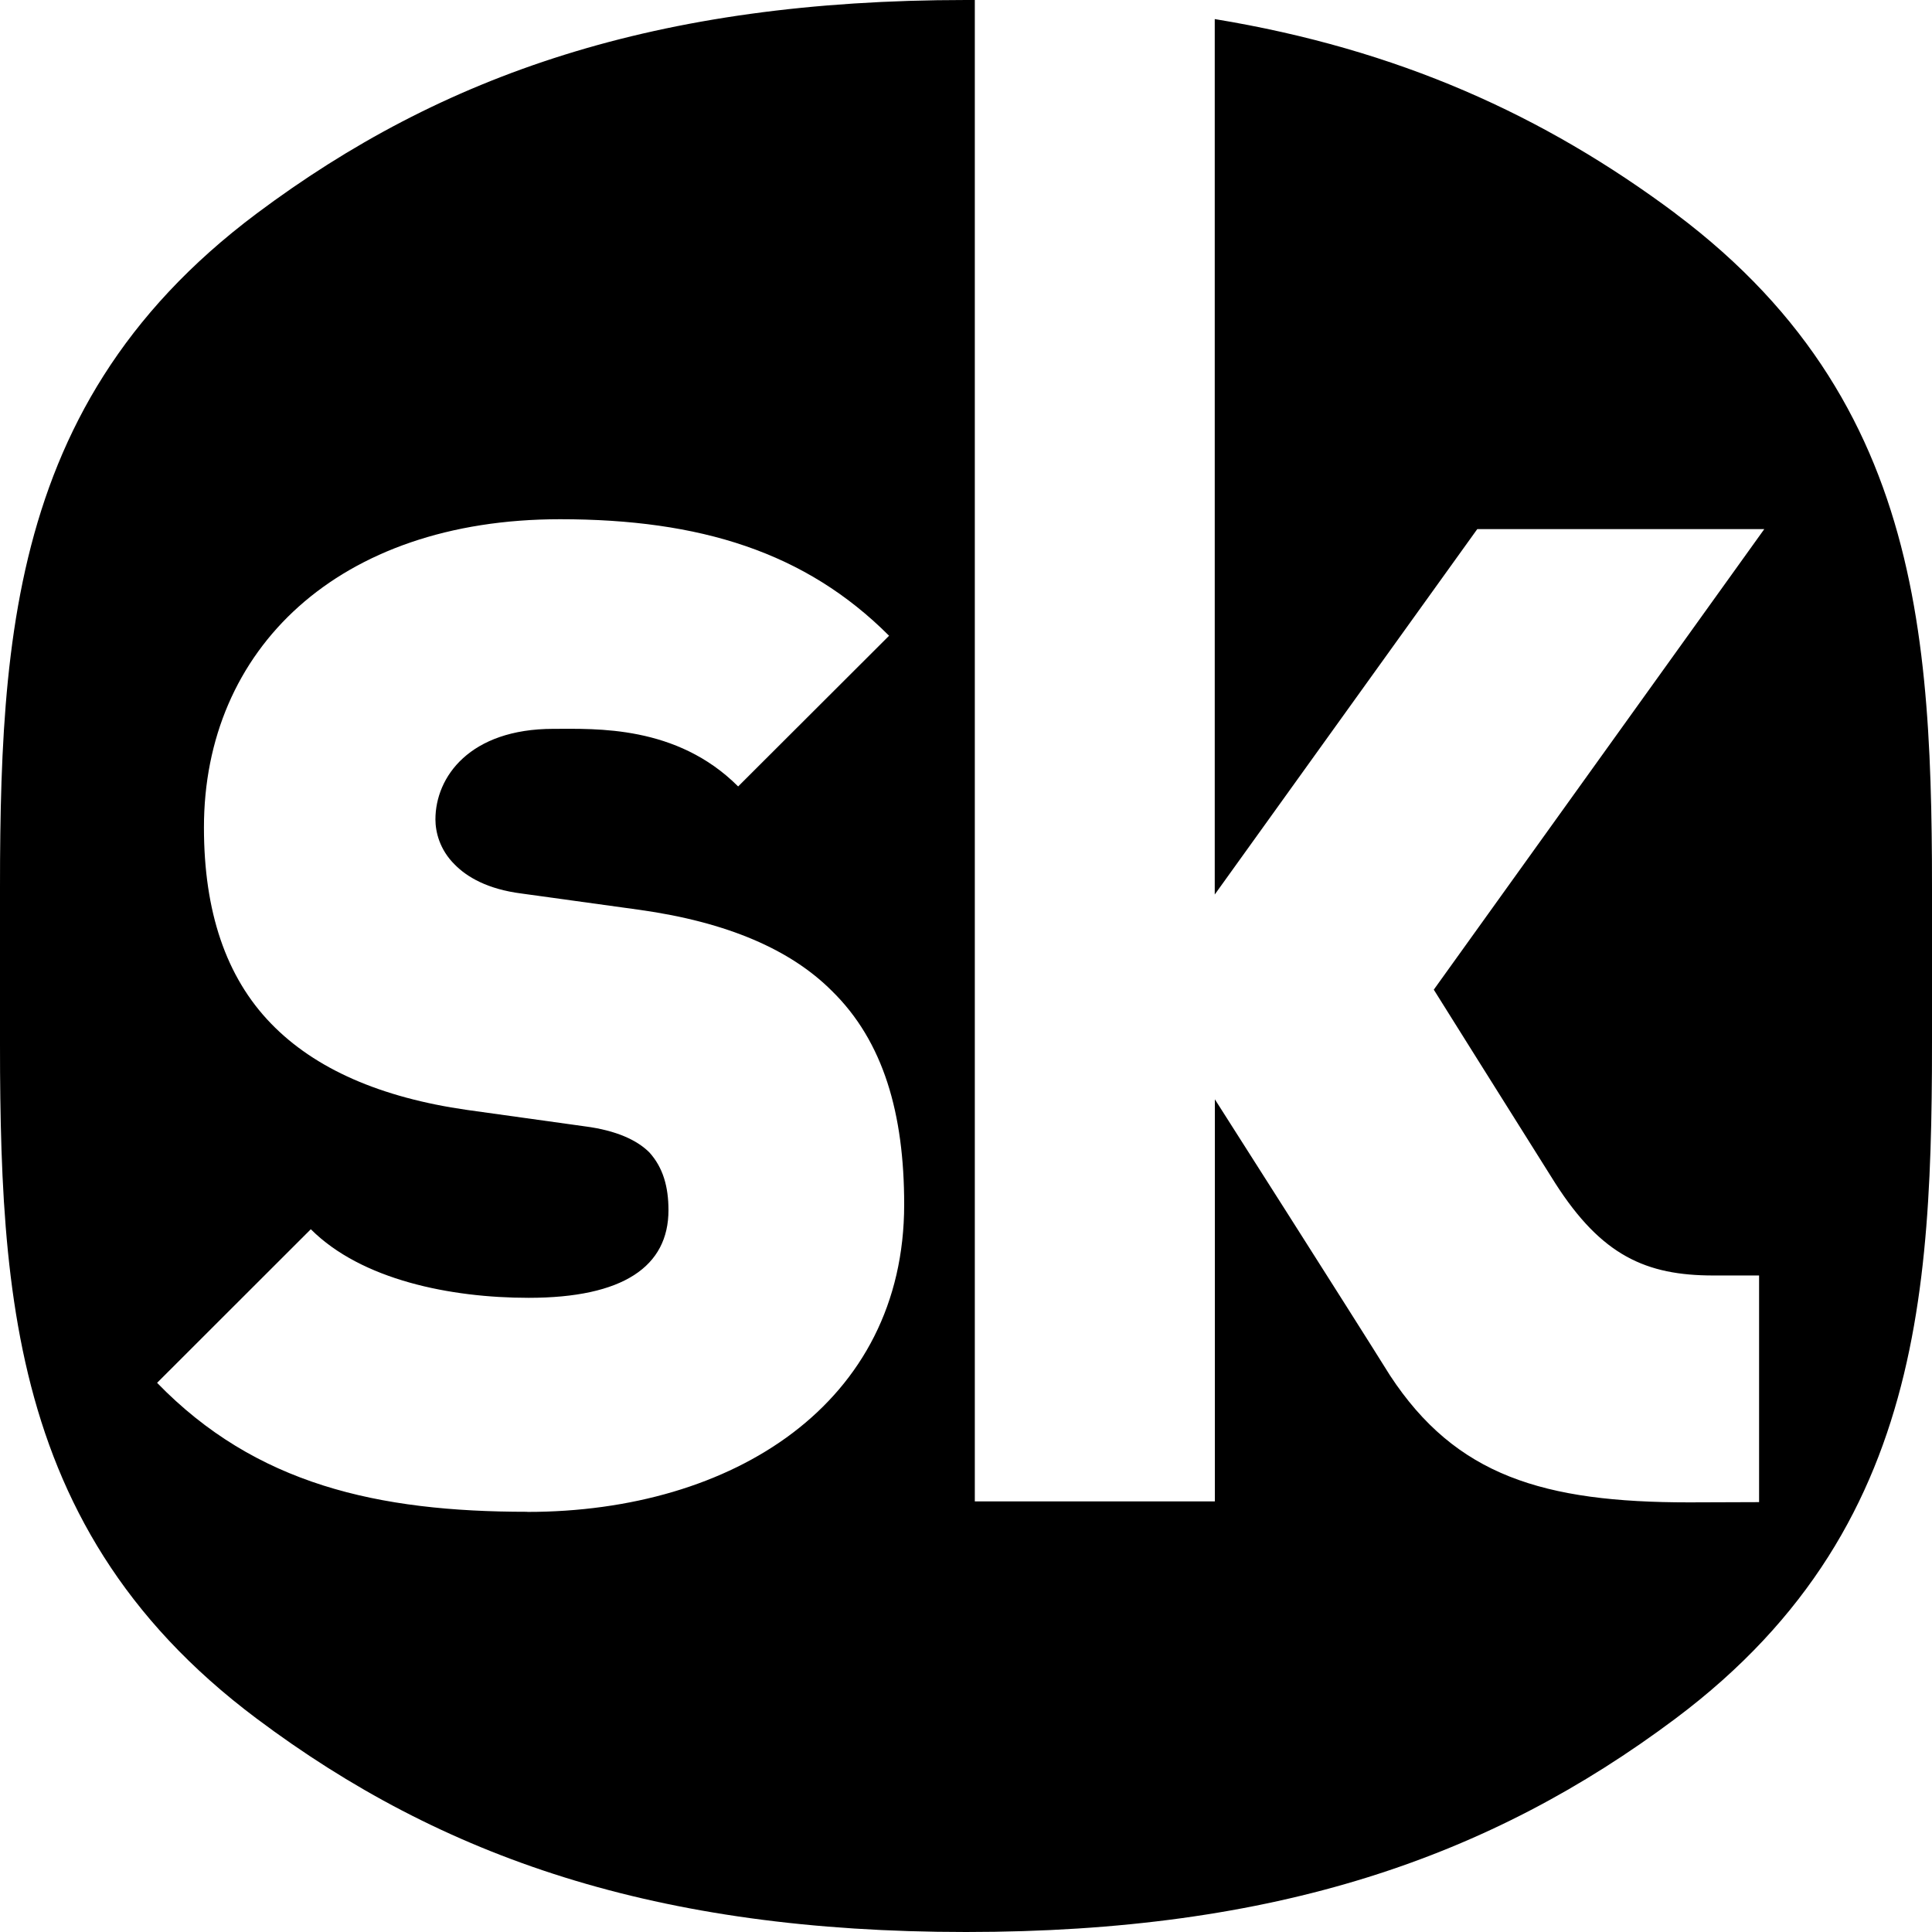
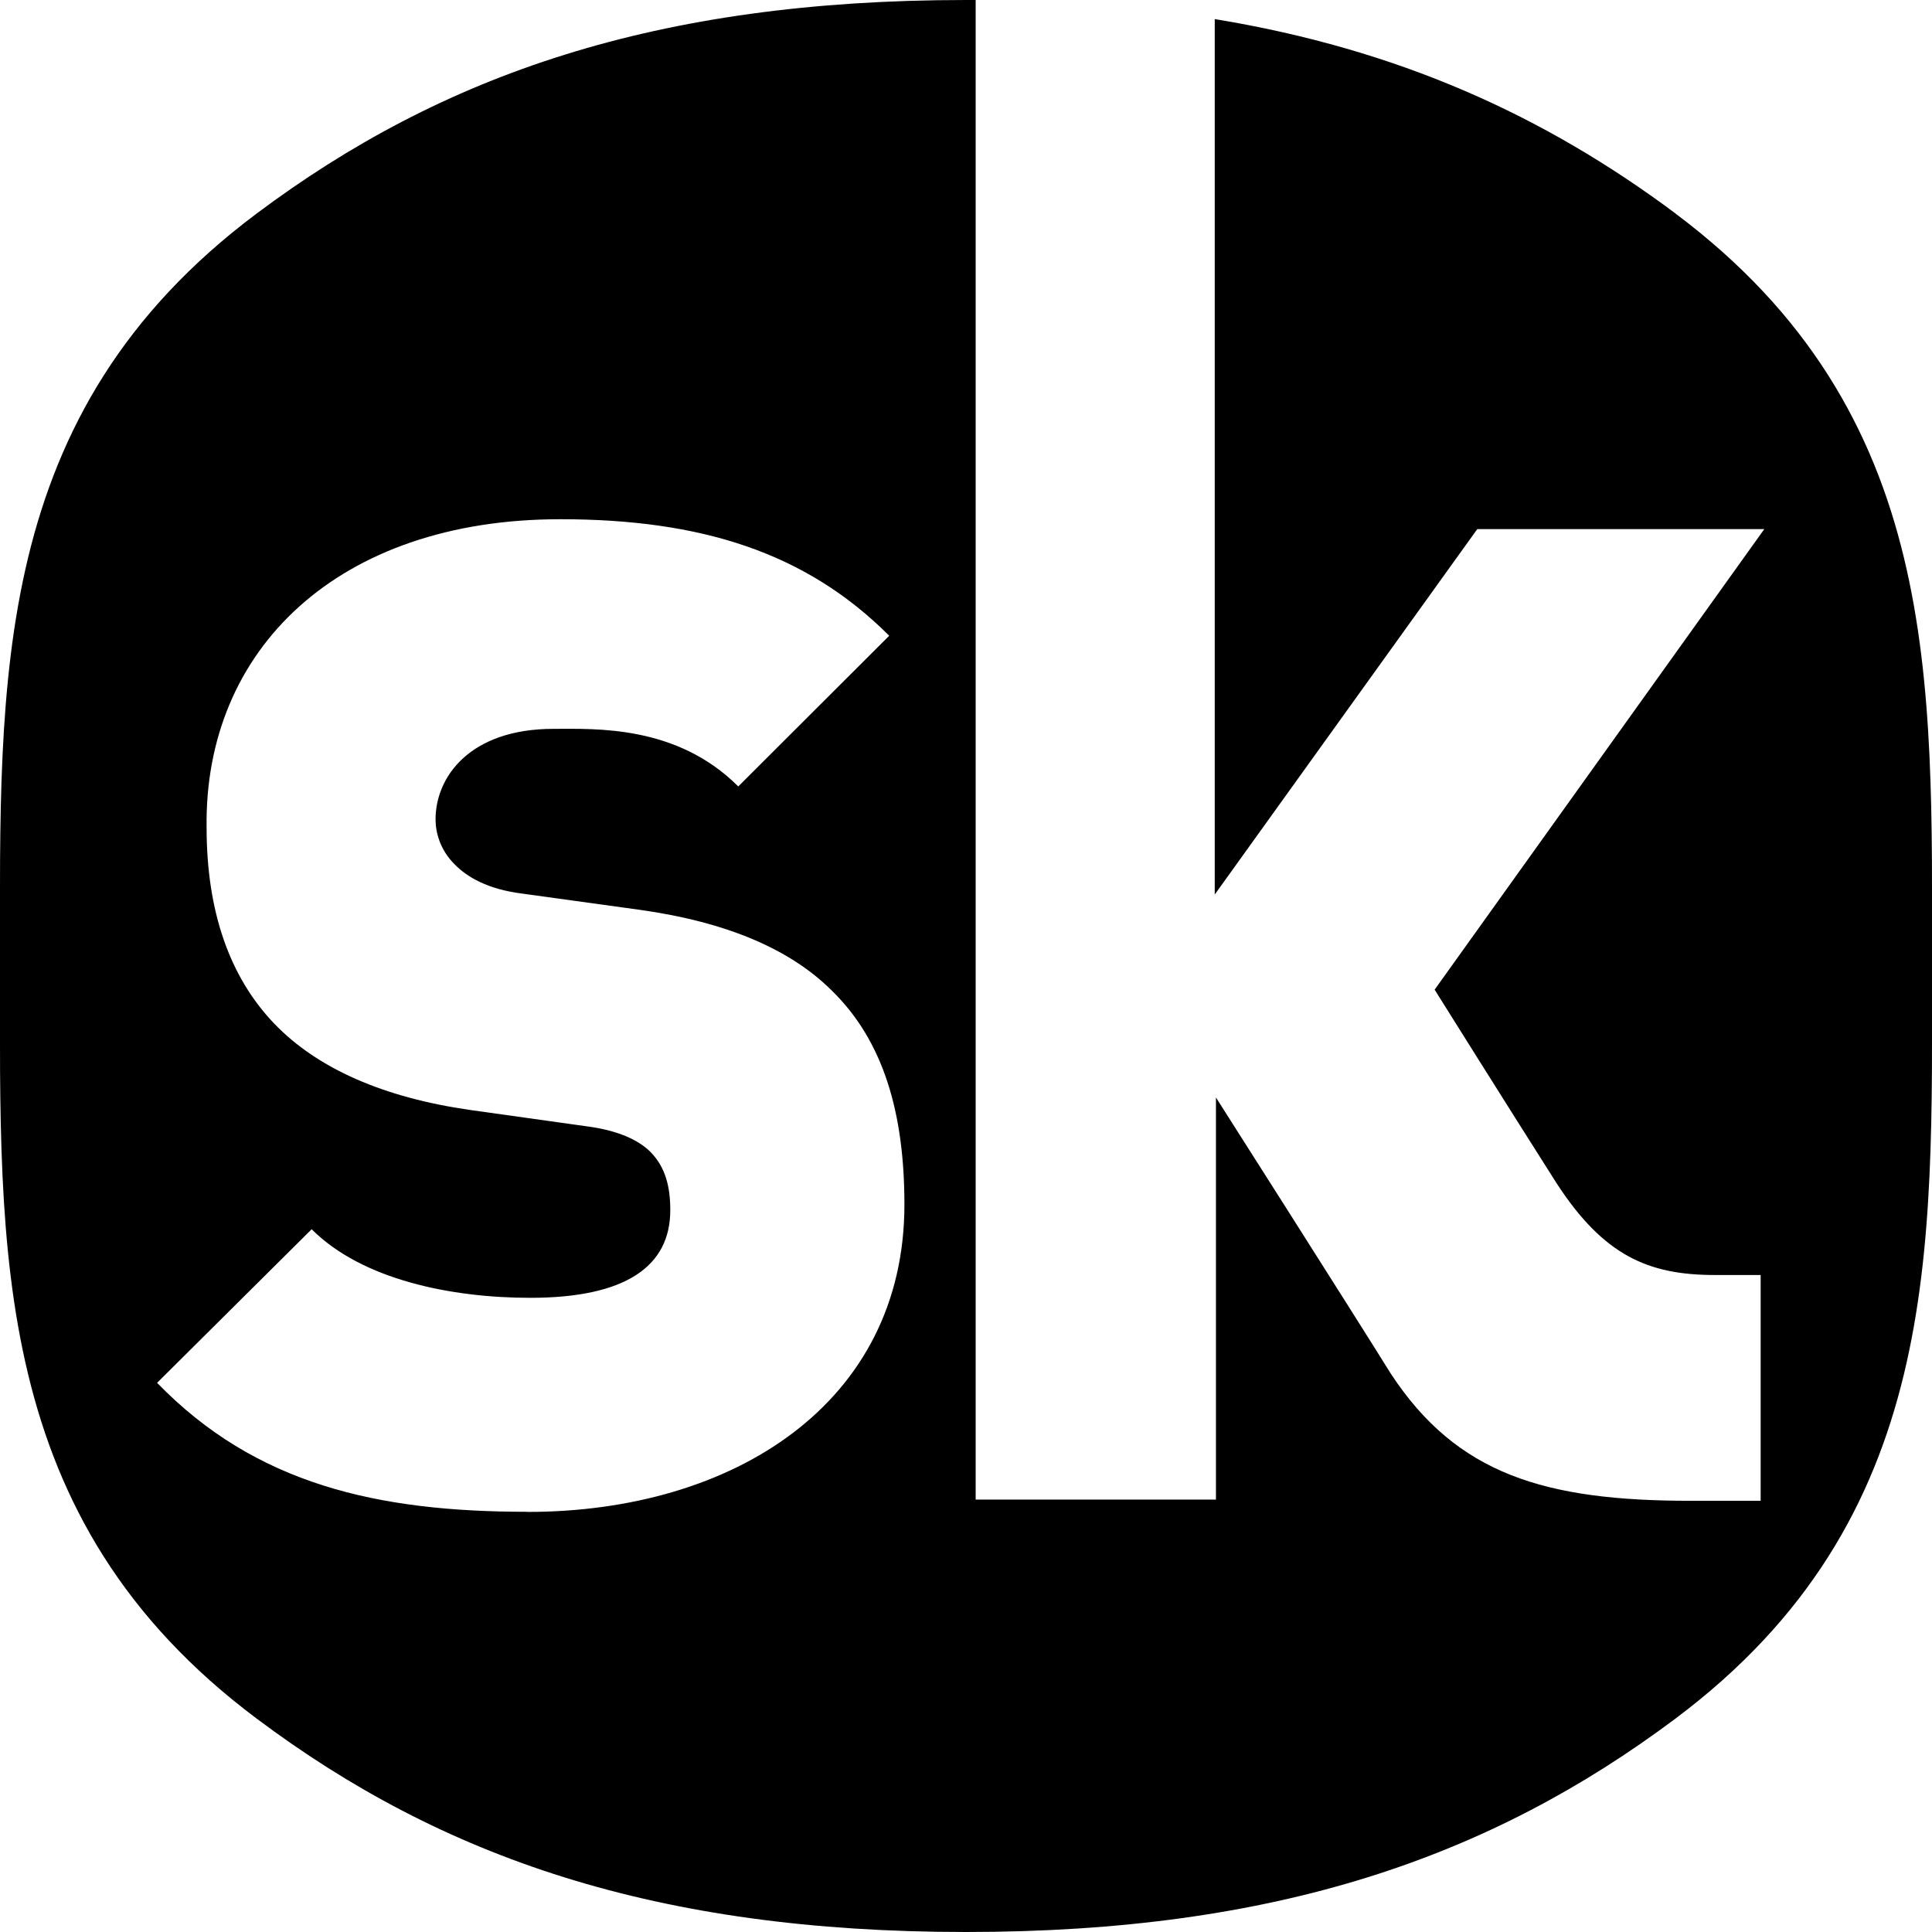
<svg xmlns="http://www.w3.org/2000/svg" viewBox="0 0 16 16" fill-rule="evenodd" clip-rule="evenodd" stroke-linejoin="round" stroke-miterlimit="1.414">
-   <path d="M4.366 12.52c-1.237 0-2.248-.226-3.065-1.068l1.273-1.272c.42.42 1.158.568 1.804.568.784 0 1.158-.26 1.158-.726 0-.194-.045-.353-.158-.478-.102-.102-.273-.182-.534-.216l-.976-.136c-.715-.102-1.26-.34-1.623-.715-.375-.386-.556-.93-.556-1.623C1.688 5.378 2.8 4.3 4.638 4.3c1.16 0 2.033.272 2.725.965l-1.25 1.248c-.51-.51-1.18-.477-1.53-.477-.693 0-.977.398-.977.75 0 .102.034.25.16.374.1.102.27.204.555.24l.977.135c.727.102 1.25.33 1.59.67.43.42.6 1.02.6 1.77 0 1.647-1.418 2.546-3.12 2.546zm9.51-10.752C12.787.955 11.58.408 10.06.158v7.25l2.174-3.026h2.377l-2.737 3.814s.63 1.006 1.006 1.603c.384.6.752.764 1.31.764h.378v1.877l-.58.002c-1.206 0-1.932-.22-2.477-1.052-.337-.54-1.45-2.286-1.45-2.286v3.33H8.073V0H8C5.432 0 3.66.62 2.126 1.768-.088 3.425 0 5.634 0 7.998c0 2.365-.088 4.578 2.126 6.235C3.66 15.383 5.432 16 8 16c2.568 0 4.34-.618 5.875-1.767C16.088 12.576 16 10.363 16 7.998c0-2.364.088-4.573-2.125-6.23z" fill-rule="nonzero" />
+   <path d="M4.366 12.52c-1.237 0-2.248-.226-3.065-1.068l1.28-1.272c.42.42 1.16.568 1.81.568.79 0 1.16-.26 1.16-.726 0-.194-.04-.353-.16-.478-.1-.102-.27-.182-.53-.216l-.97-.136c-.71-.102-1.26-.34-1.62-.715-.37-.386-.56-.93-.56-1.623C1.69 5.378 2.8 4.3 4.64 4.3c1.16 0 2.032.272 2.724.965l-1.25 1.248c-.51-.51-1.18-.477-1.53-.477-.693 0-.977.398-.977.75 0 .102.034.25.16.374.1.102.27.204.555.24l.978.135c.727.102 1.25.33 1.59.67.43.42.6 1.02.6 1.77 0 1.647-1.418 2.546-3.12 2.546zm9.51-10.752C12.786.955 11.58.408 10.06.158v7.25l2.174-3.026h2.377l-2.73 3.814s.63 1.006 1.01 1.603c.39.6.76.76 1.31.76h.38v1.87H14c-1.208 0-1.934-.22-2.48-1.05-.336-.54-1.45-2.29-1.45-2.29v3.33H8.08V0H8C5.432 0 3.66.62 2.126 1.768-.088 3.425 0 5.634 0 7.998c0 2.365-.088 4.578 2.126 6.235C3.66 15.383 5.432 16 8 16c2.568 0 4.34-.618 5.875-1.767C16.088 12.576 16 10.363 16 7.998c0-2.364.088-4.573-2.125-6.23z" fill-rule="nonzero" />
</svg>
